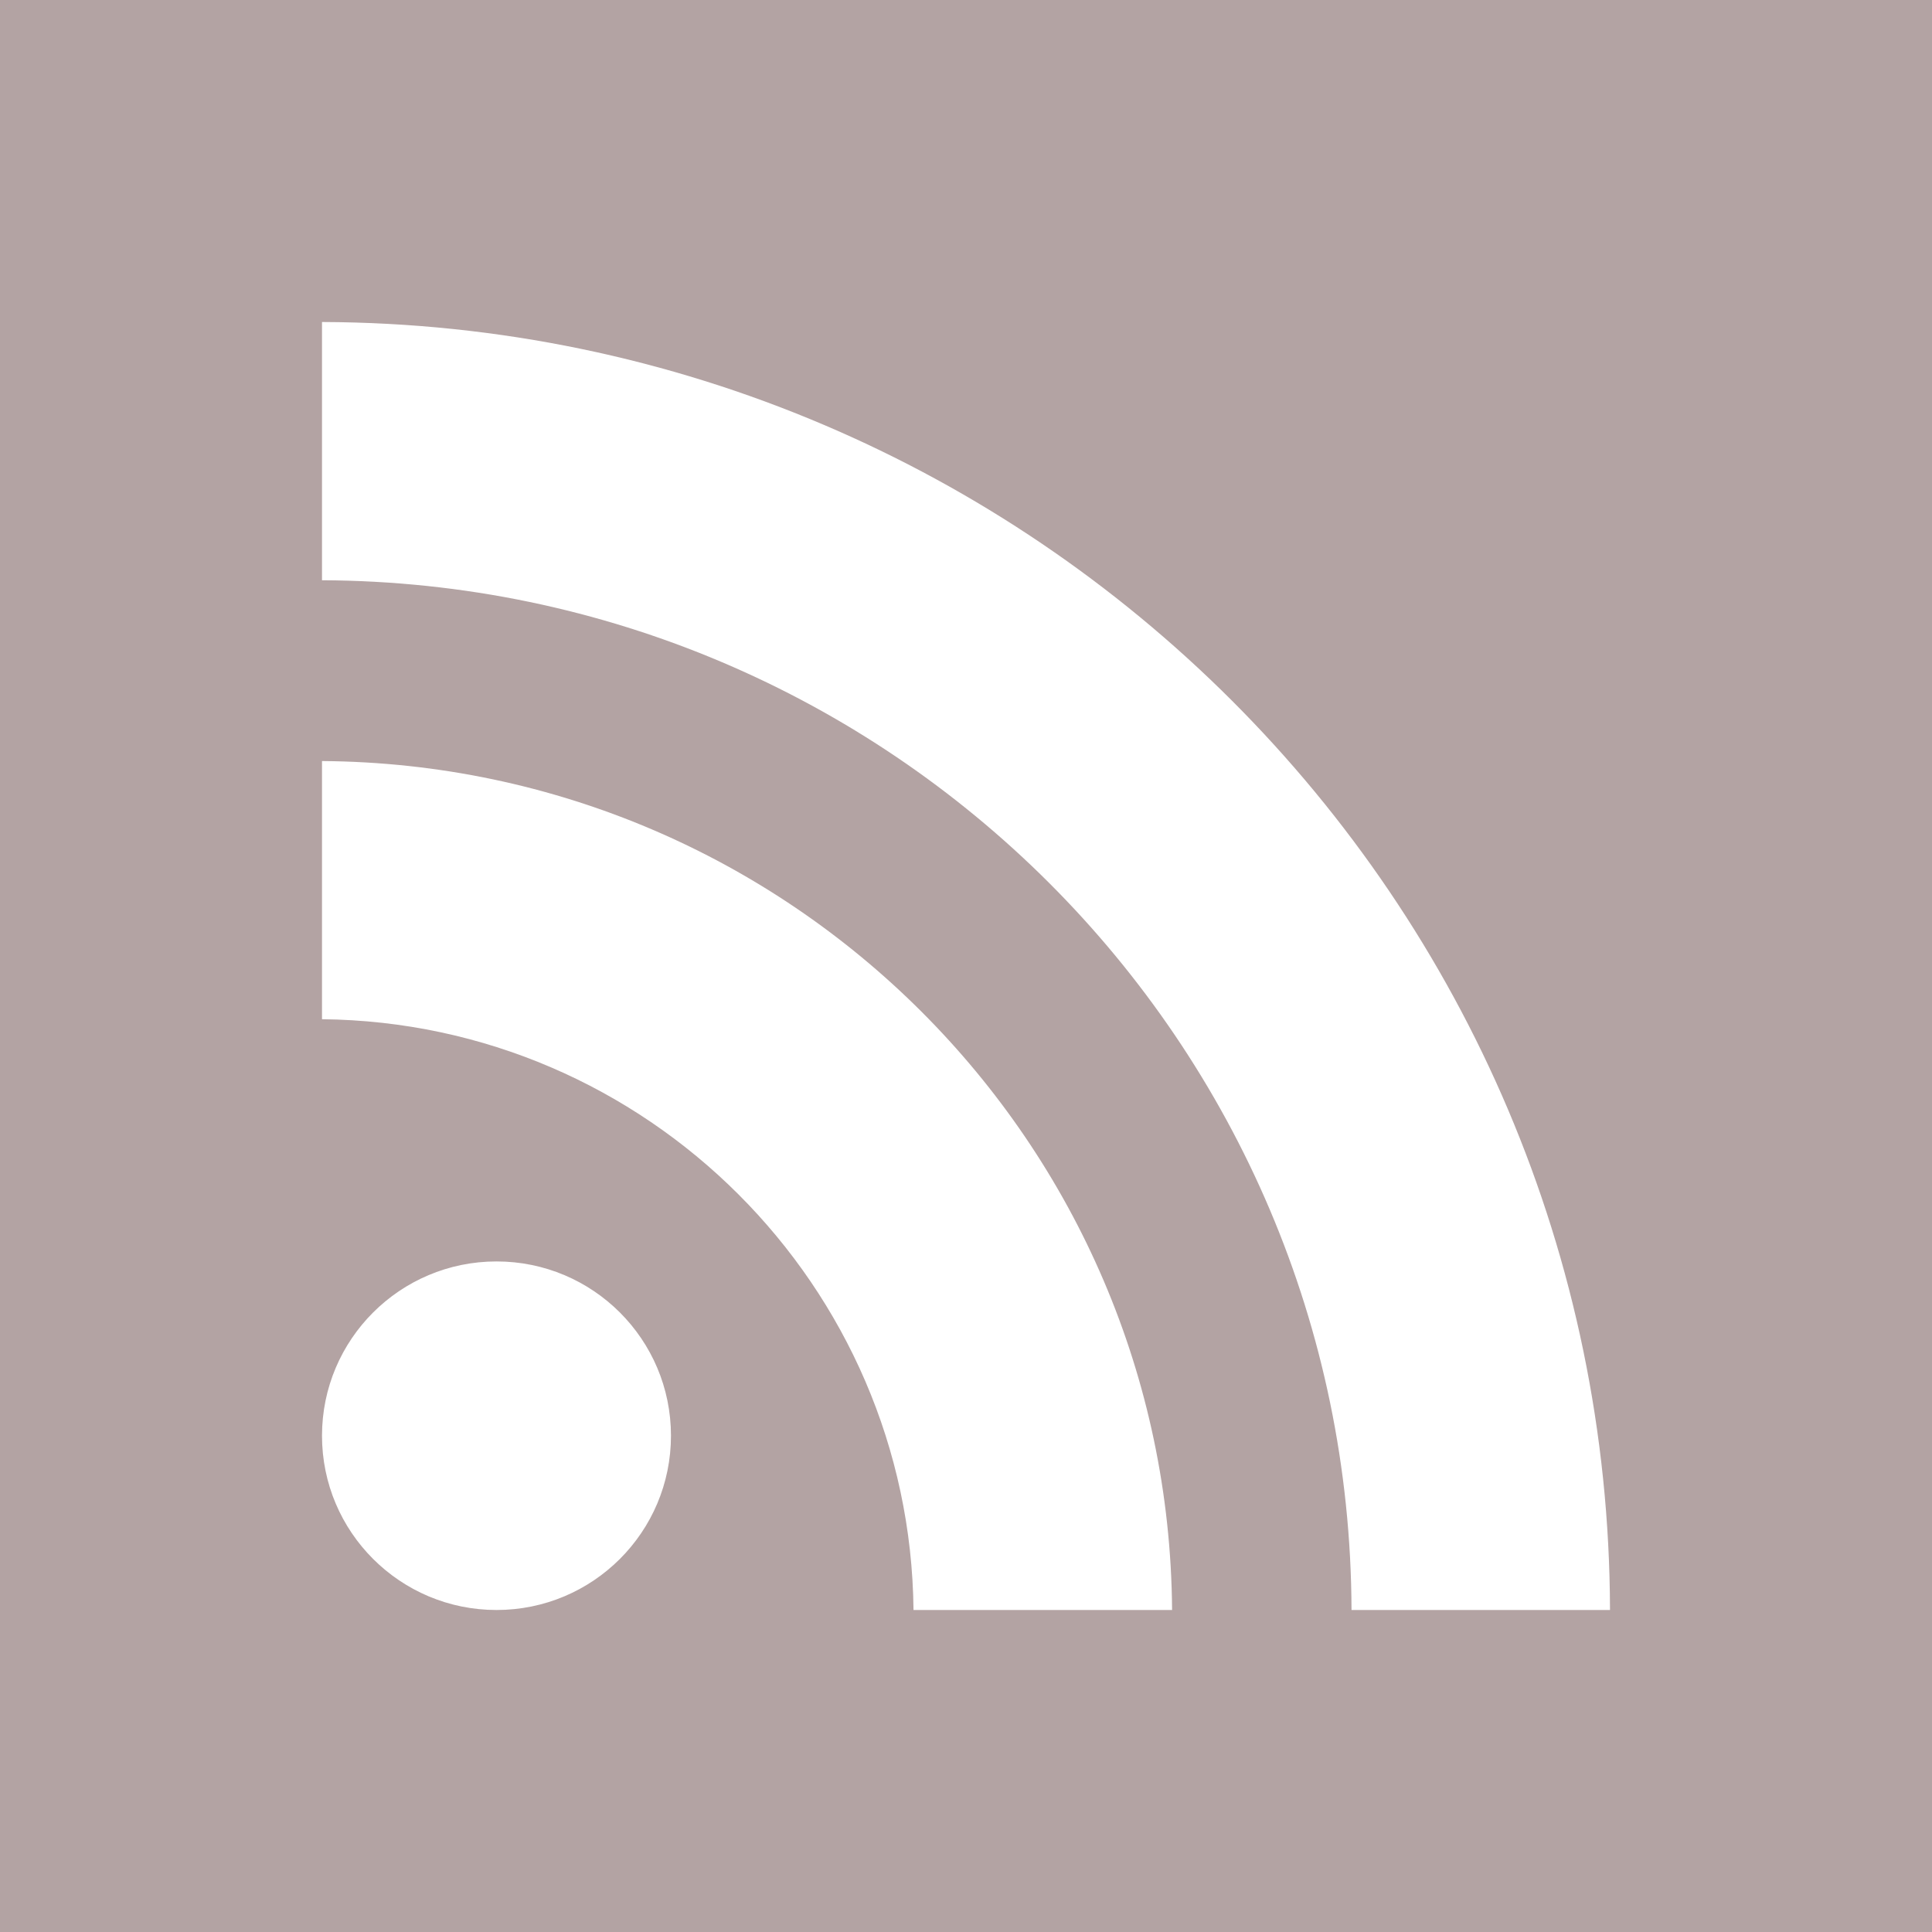
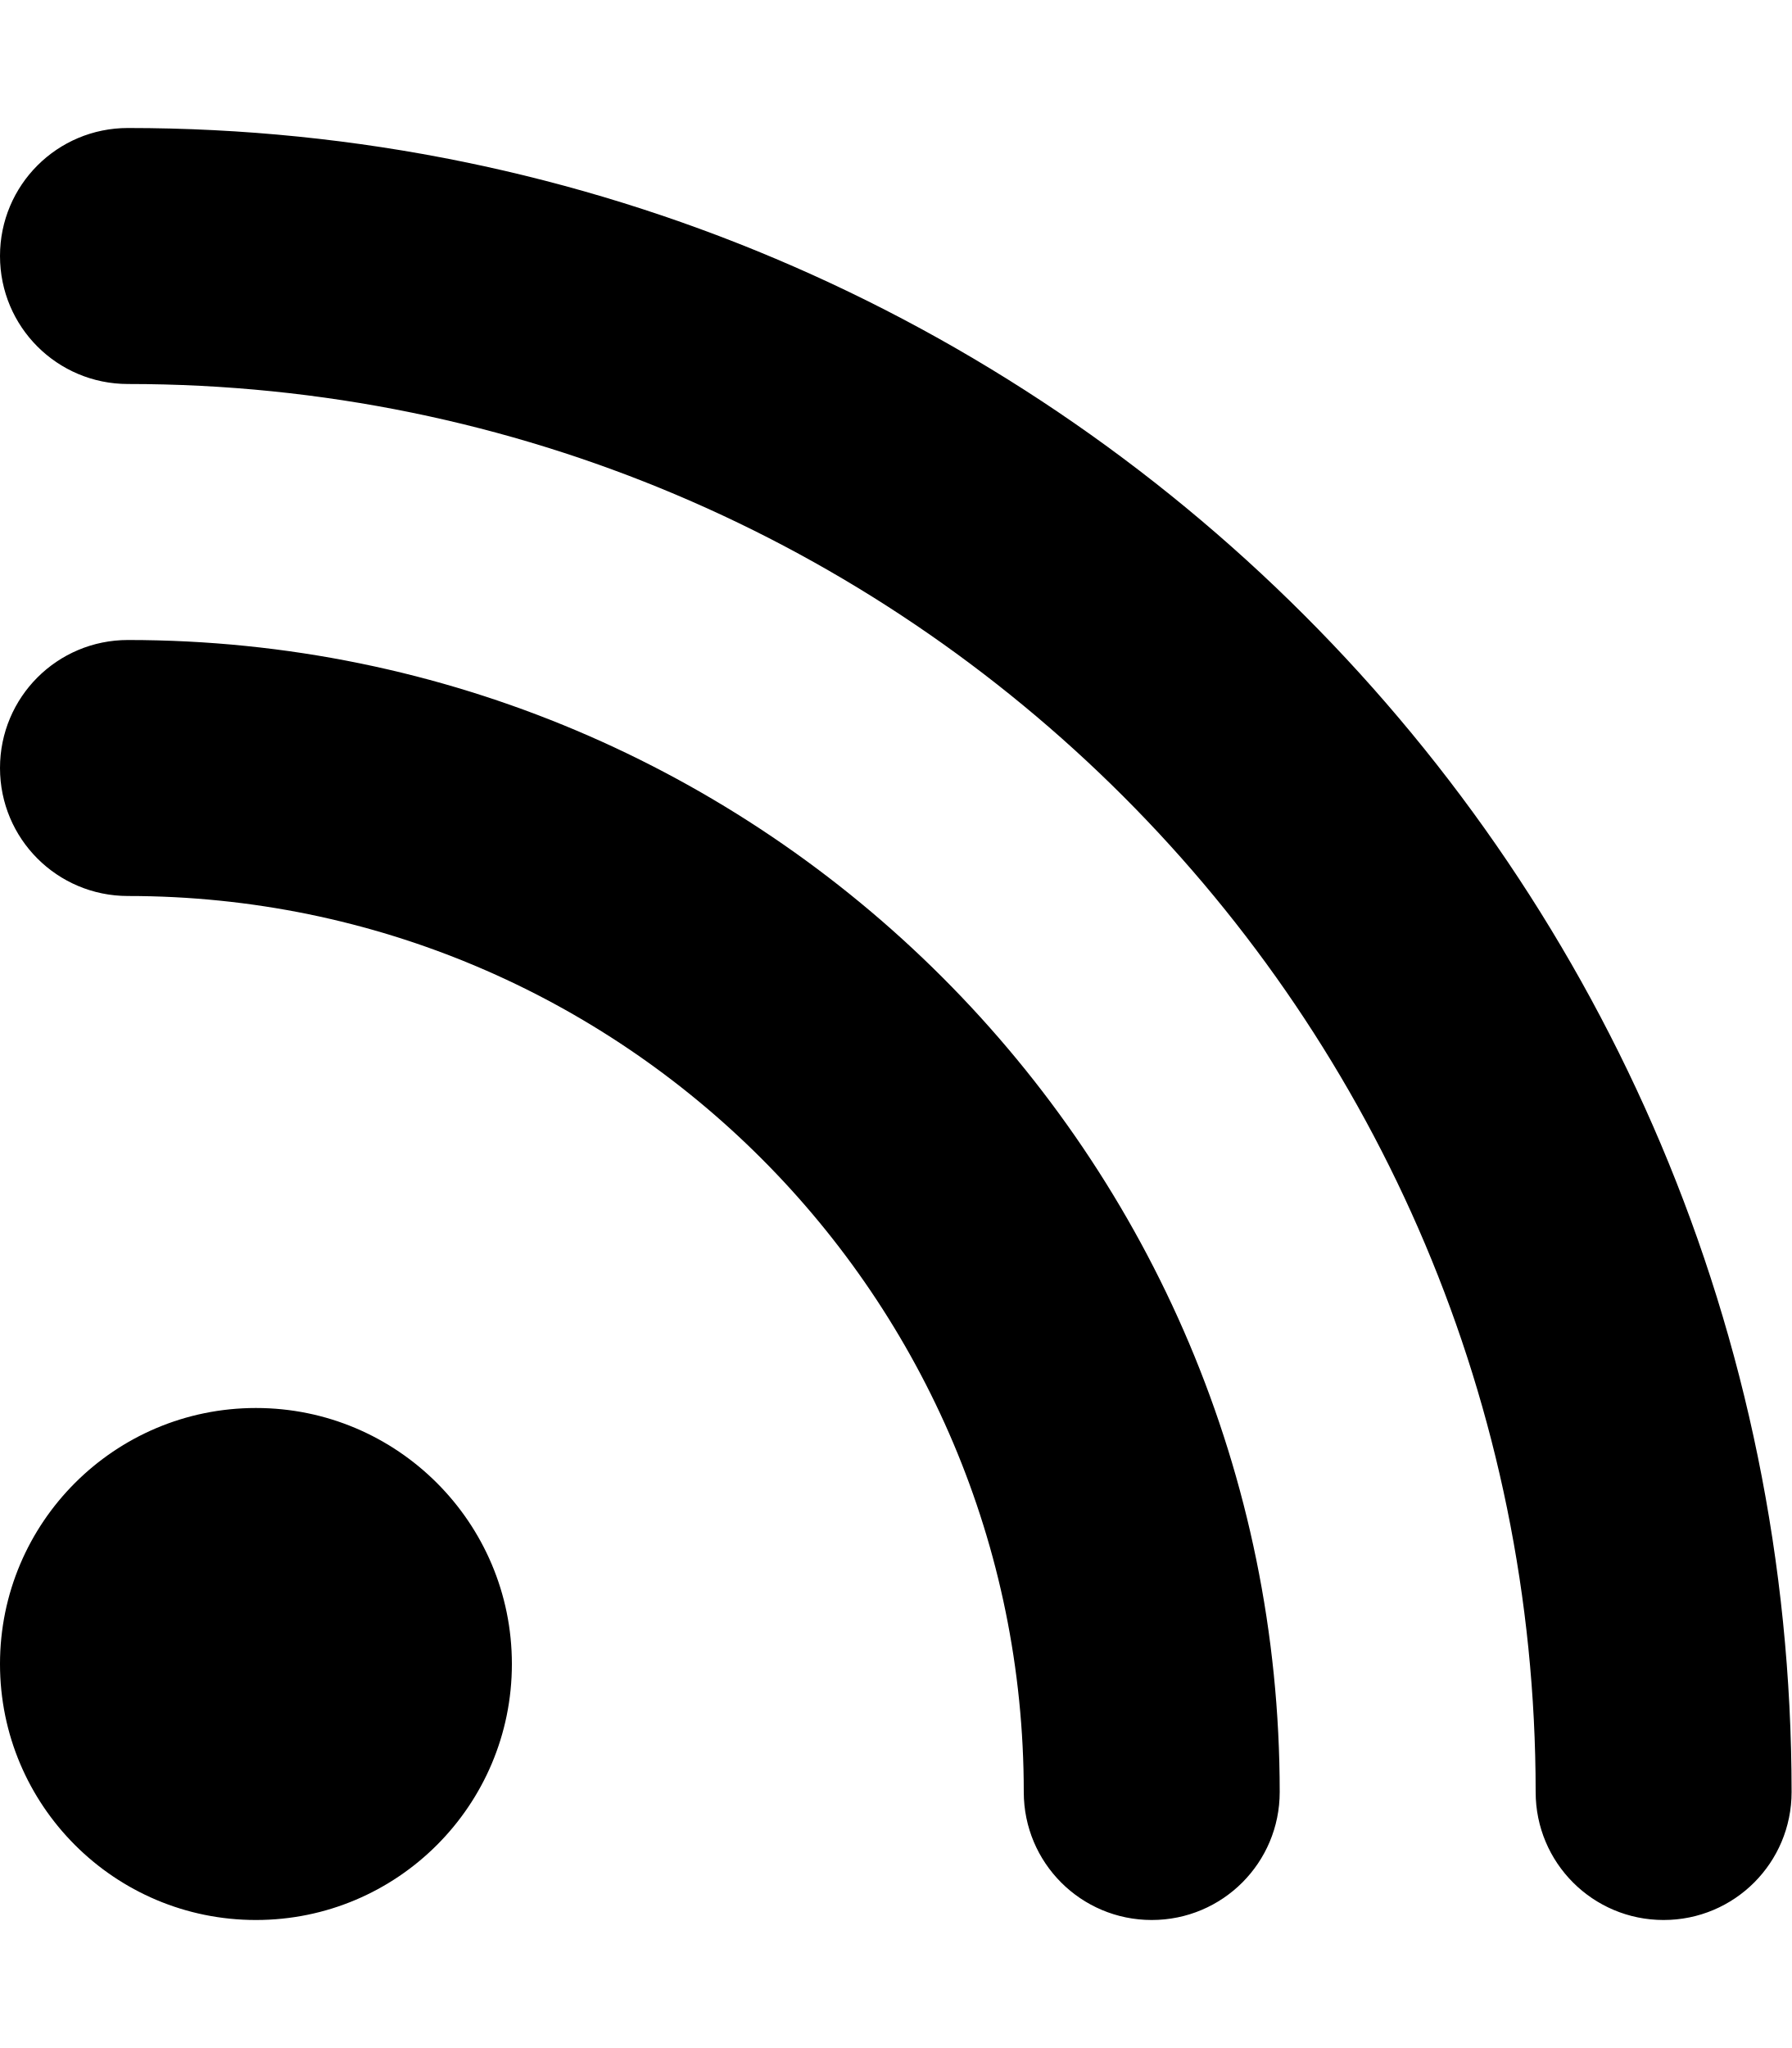
- <svg xmlns="http://www.w3.org/2000/svg" width="24" height="24" viewBox="0 0 24 24">
-   <path fill="#b3a3a3" d="M0 0v24h24v-24h-24zm6.168 20c-1.197 0-2.168-.969-2.168-2.165s.971-2.165 2.168-2.165 2.167.969 2.167 2.165-.97 2.165-2.167 2.165zm5.18 0c-.041-4.029-3.314-7.298-7.348-7.339v-3.207c5.814.041 10.518 4.739 10.56 10.546h-3.212zm5.441 0c-.021-7.063-5.736-12.761-12.789-12.792v-3.208c8.83.031 15.98 7.179 16 16h-3.211z" />
+ <svg xmlns="http://www.w3.org/2000/svg" viewBox="0 0 448 512">
+   <path fill="currentColor" d="M0 64C0 46.3 14.3 32 32 32c229.8 0 416 186.2 416 416c0 17.7-14.3 32-32 32s-32-14.3-32-32C384 253.6 226.4 96 32 96C14.3 96 0 81.7 0 64zM0 416a64 64 0 1 1 128 0A64 64 0 1 1 0 416zM32 160c159.1 0 288 128.9 288 288c0 17.7-14.3 32-32 32s-32-14.3-32-32c0-123.7-100.3-224-224-224c-17.7 0-32-14.3-32-32s14.3-32 32-32z" />
</svg>
